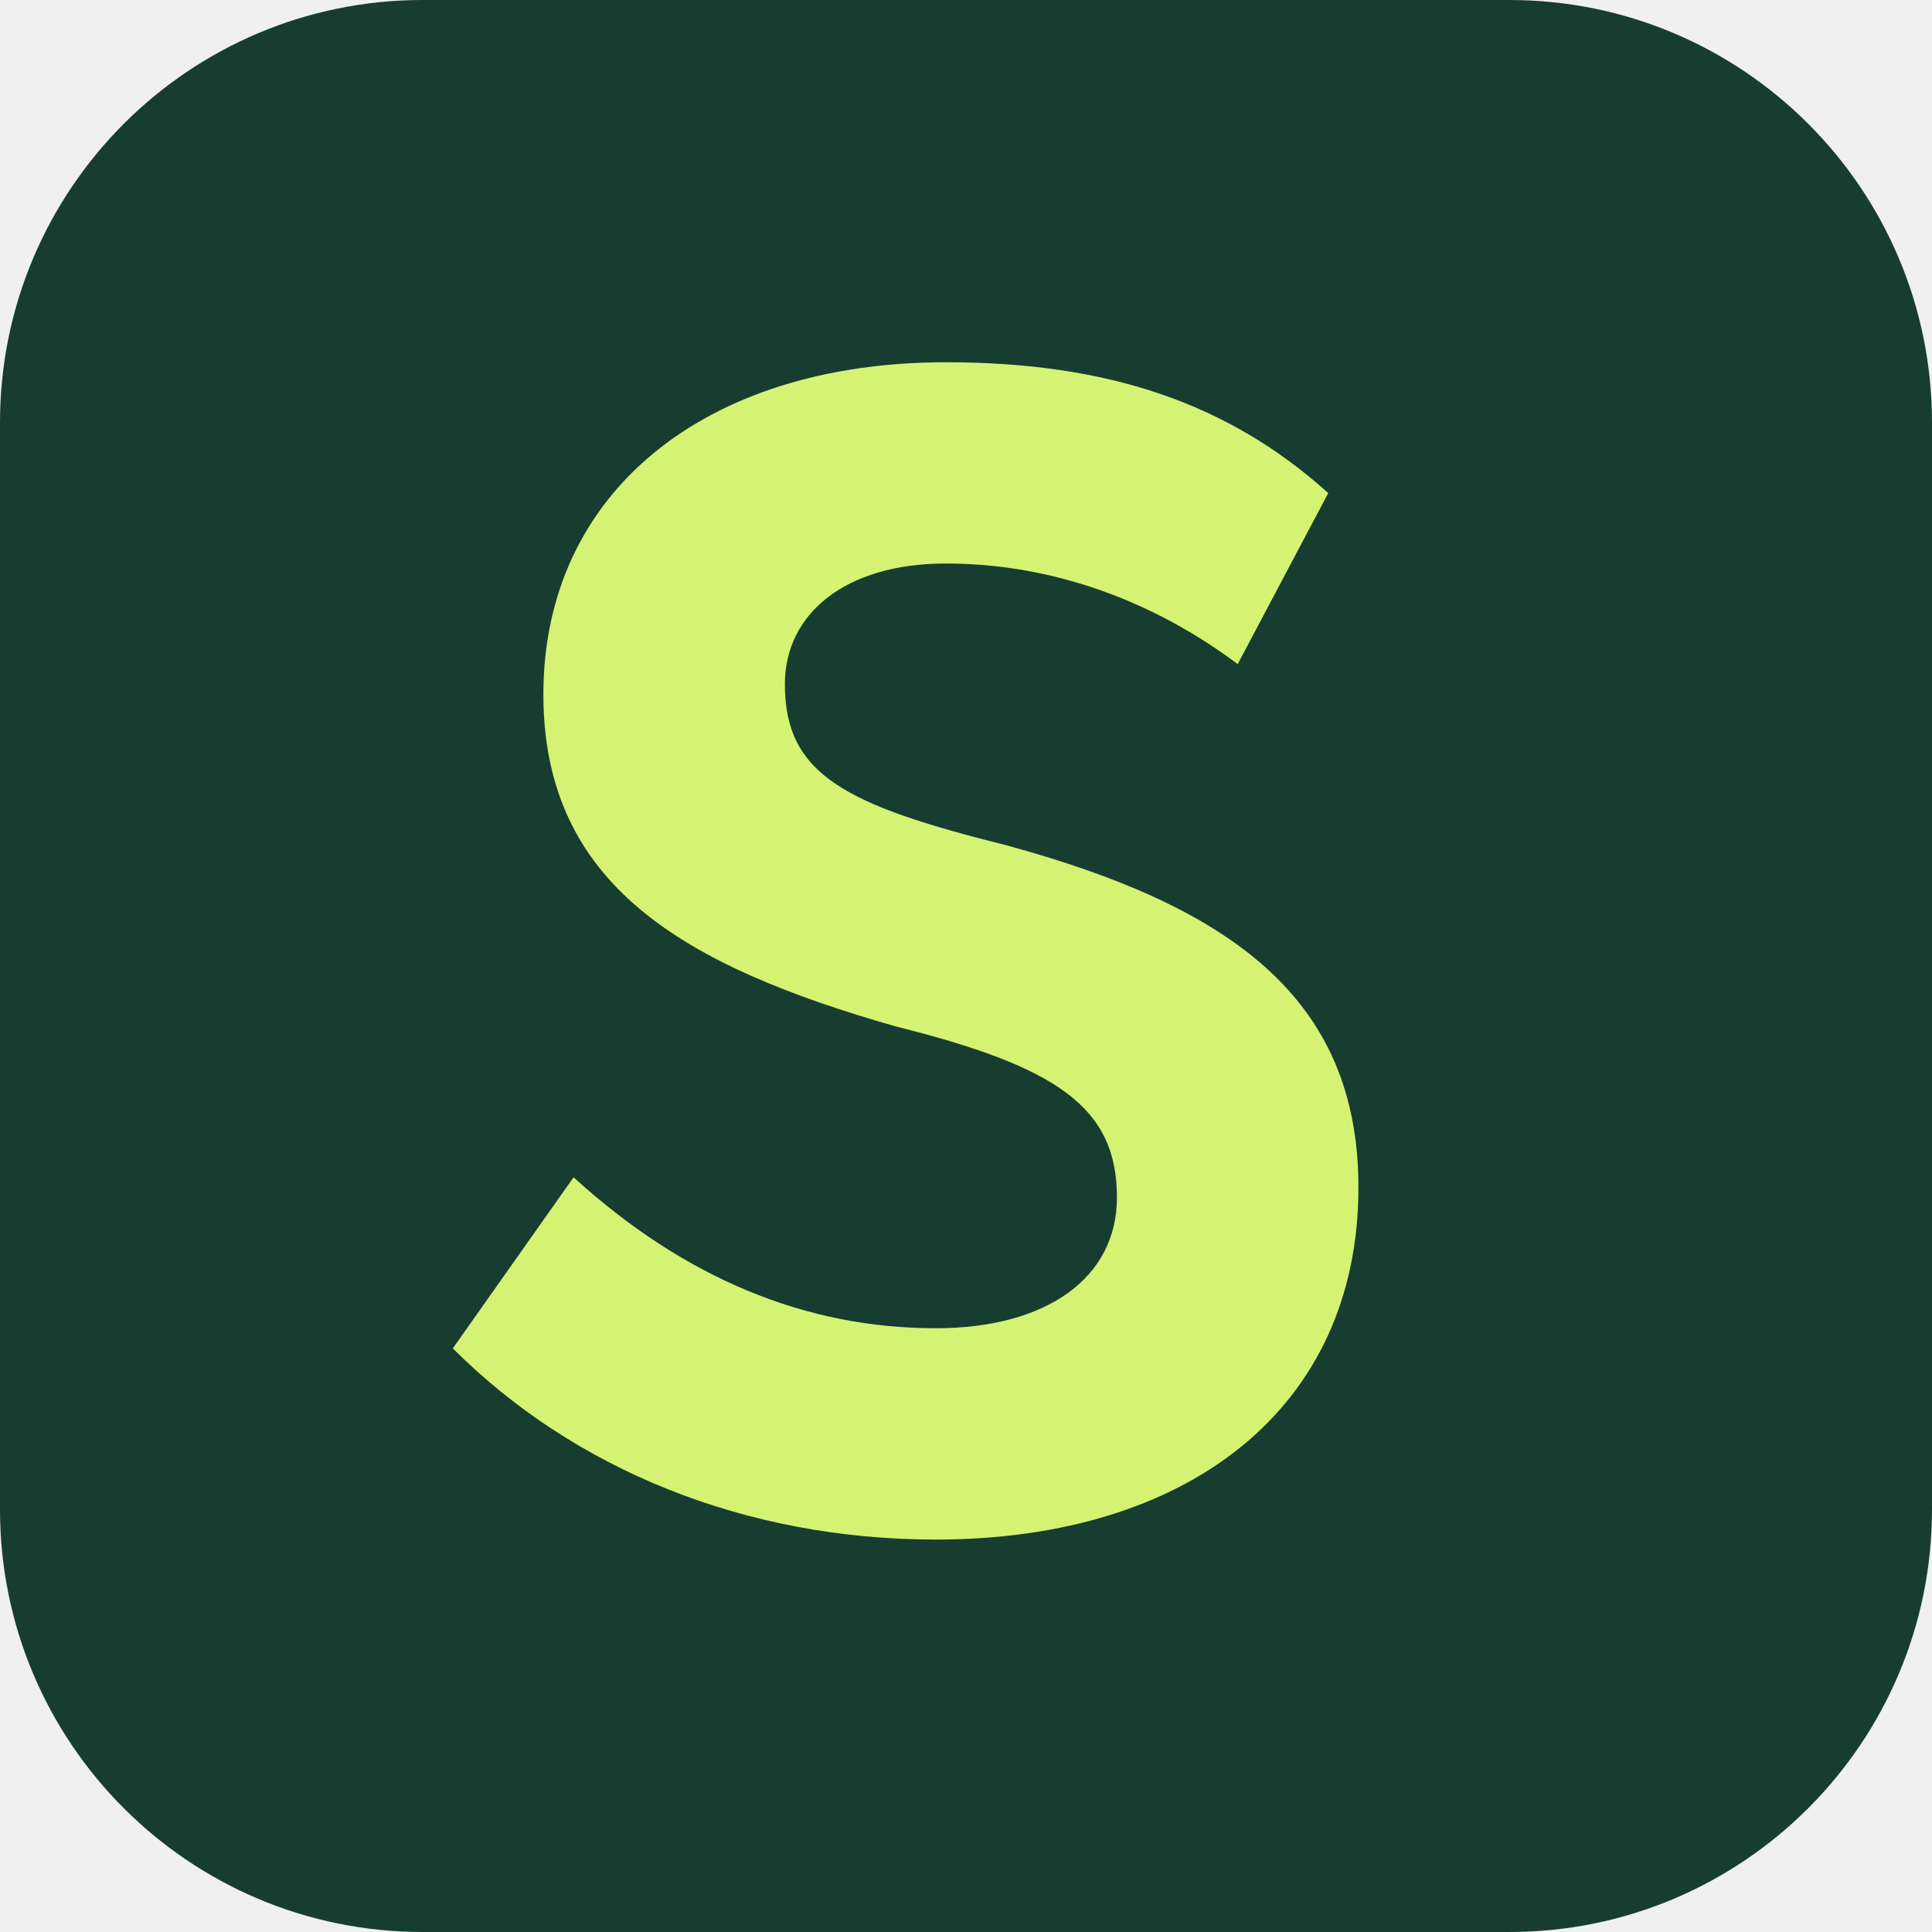
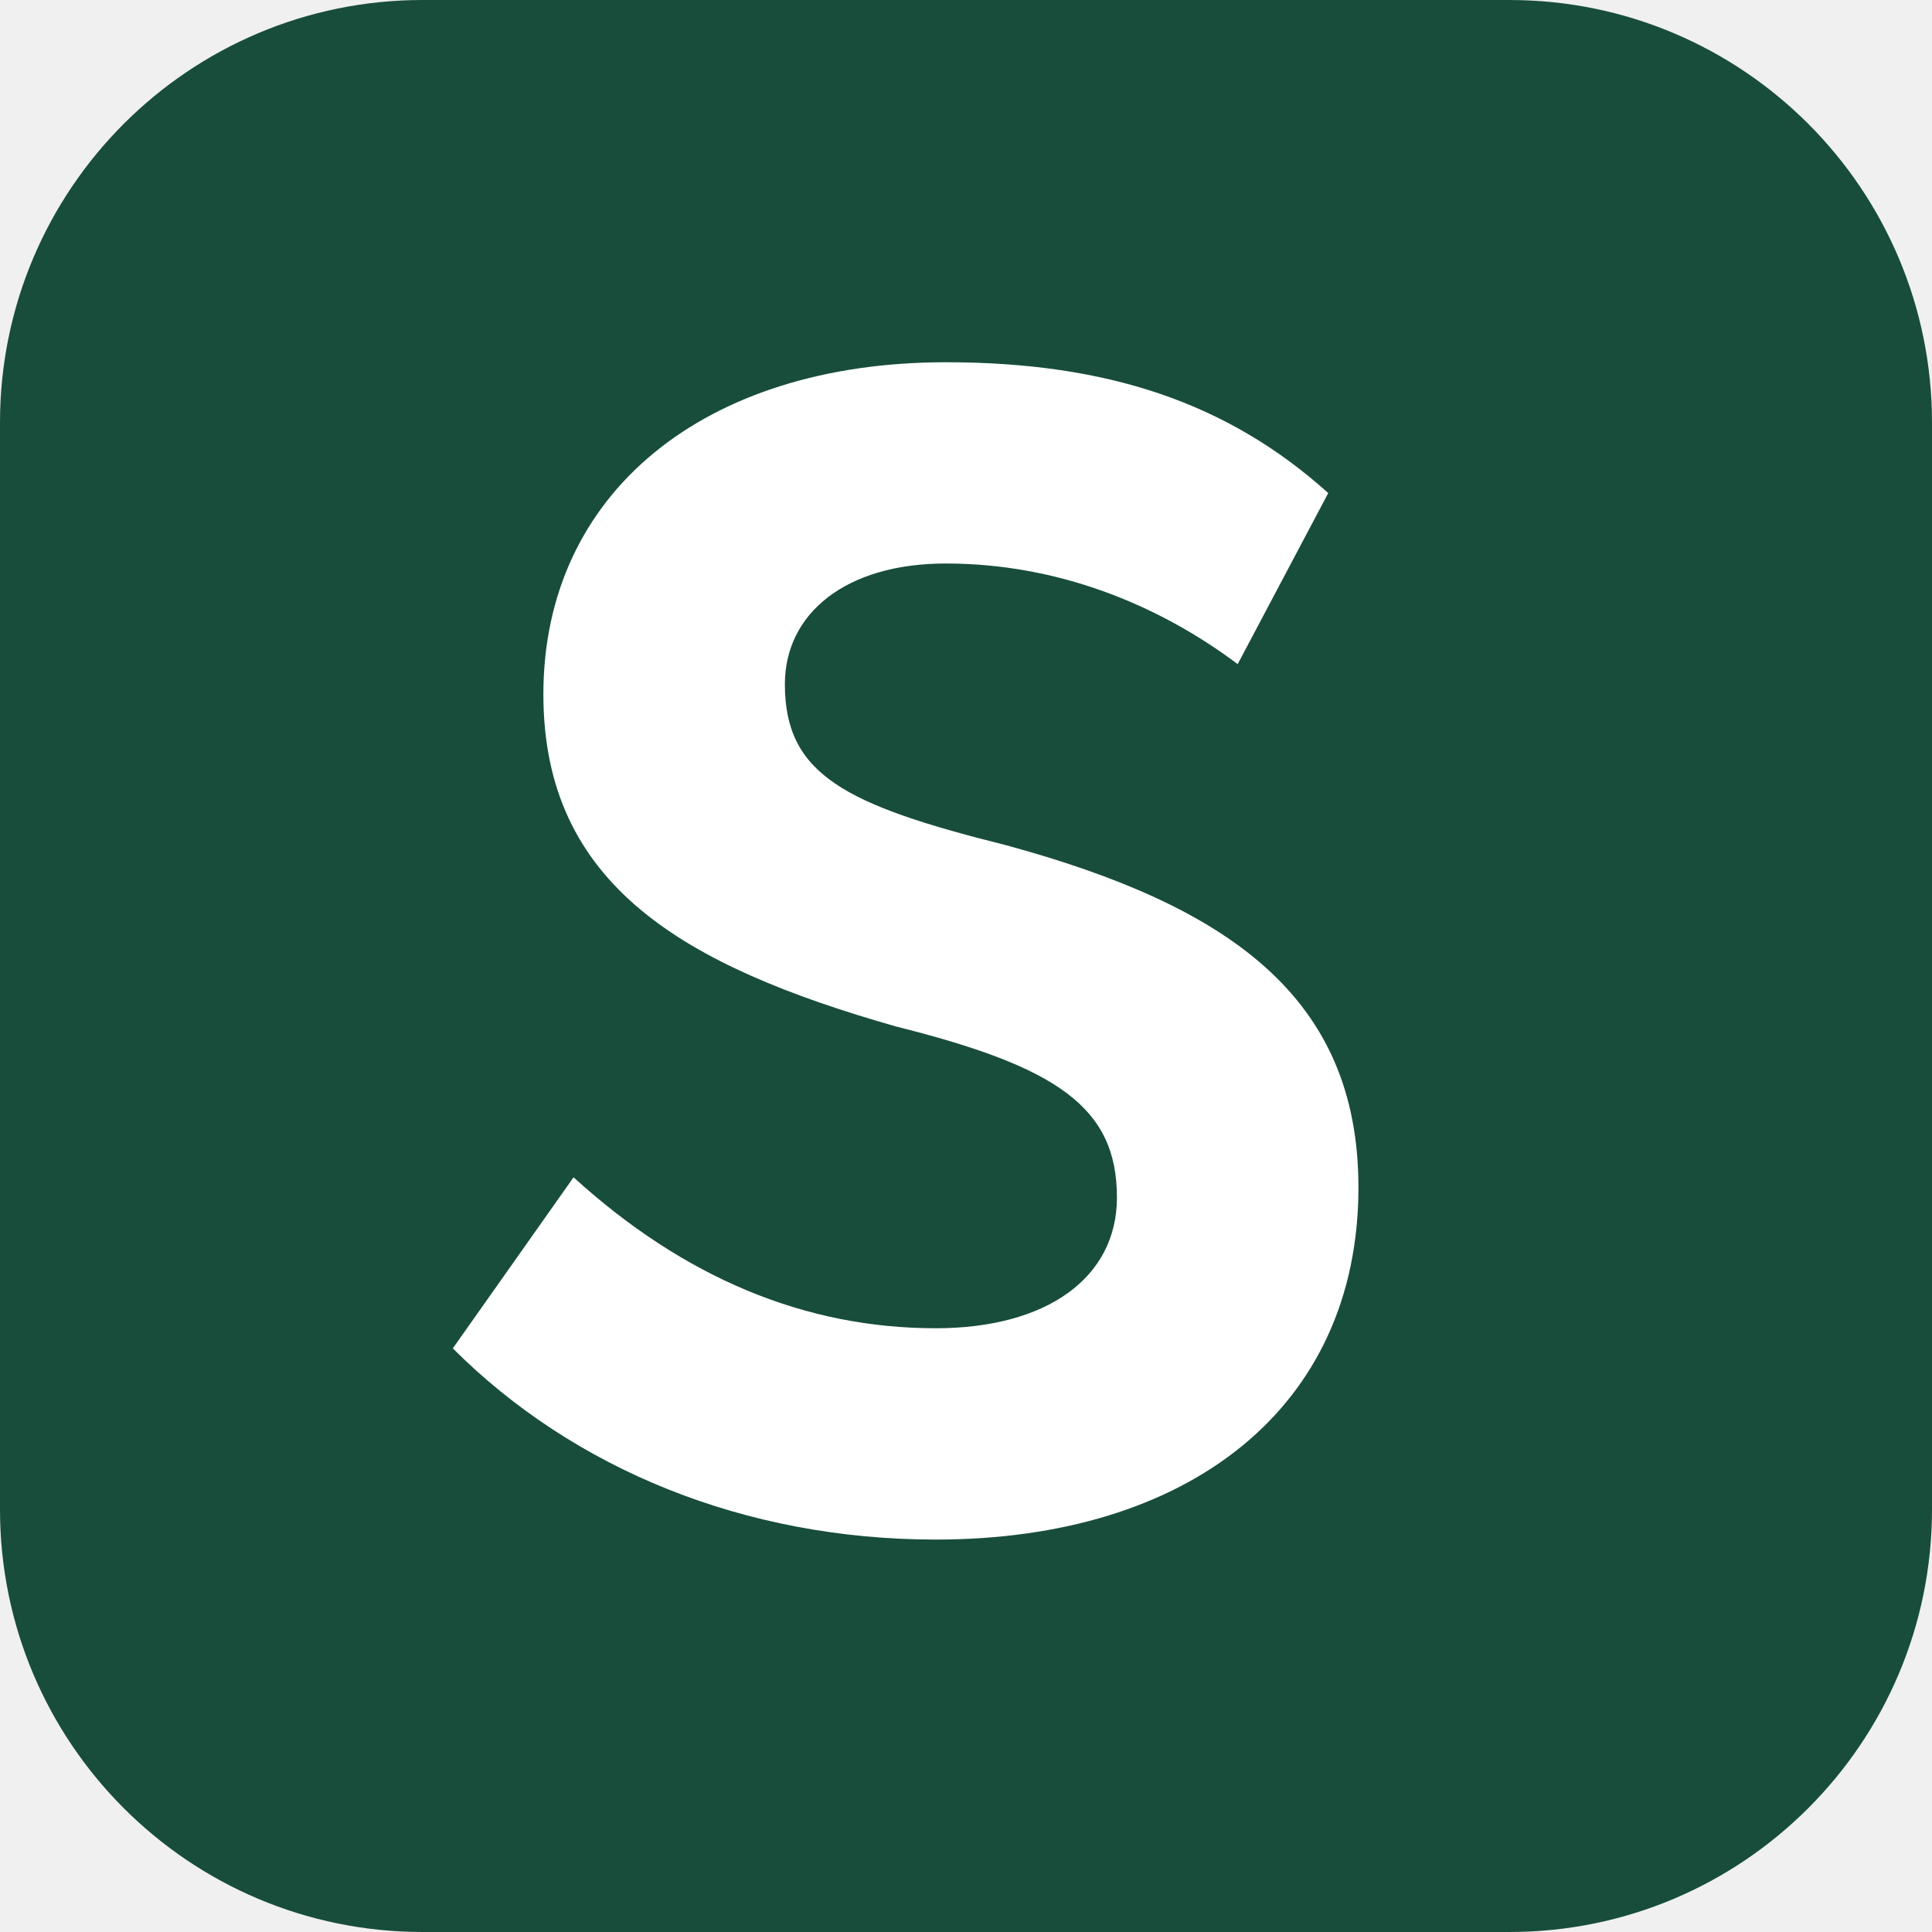
<svg xmlns="http://www.w3.org/2000/svg" viewBox="0 0 192 192">
-   <rect width="192" height="192" rx="42" fill="#173d31" />
-   <path d="M132 49c-10-9-22-13-38-13-24 0-40 13-40 33 0 19 14 27 35 33 16 4 22 8 22 17 0 8-7 13-18 13-13 0-25-5-36-15l-12 17c12 12 29 19 48 19 25 0 42-13 42-35 0-19-13-28-35-34-16-4-22-7-22-16 0-7 6-12 16-12 11 0 21 4 29 10z" fill="#d4f373" />
+   <rect width="192" height="192" rx="42" fill="#184D3B" />
+   <path d="M132 49c-10-9-22-13-38-13-24 0-40 13-40 33 0 19 14 27 35 33 16 4 22 8 22 17 0 8-7 13-18 13-13 0-25-5-36-15l-12 17c12 12 29 19 48 19 25 0 42-13 42-35 0-19-13-28-35-34-16-4-22-7-22-16 0-7 6-12 16-12 11 0 21 4 29 10z" fill="#ffffff" />
</svg>
